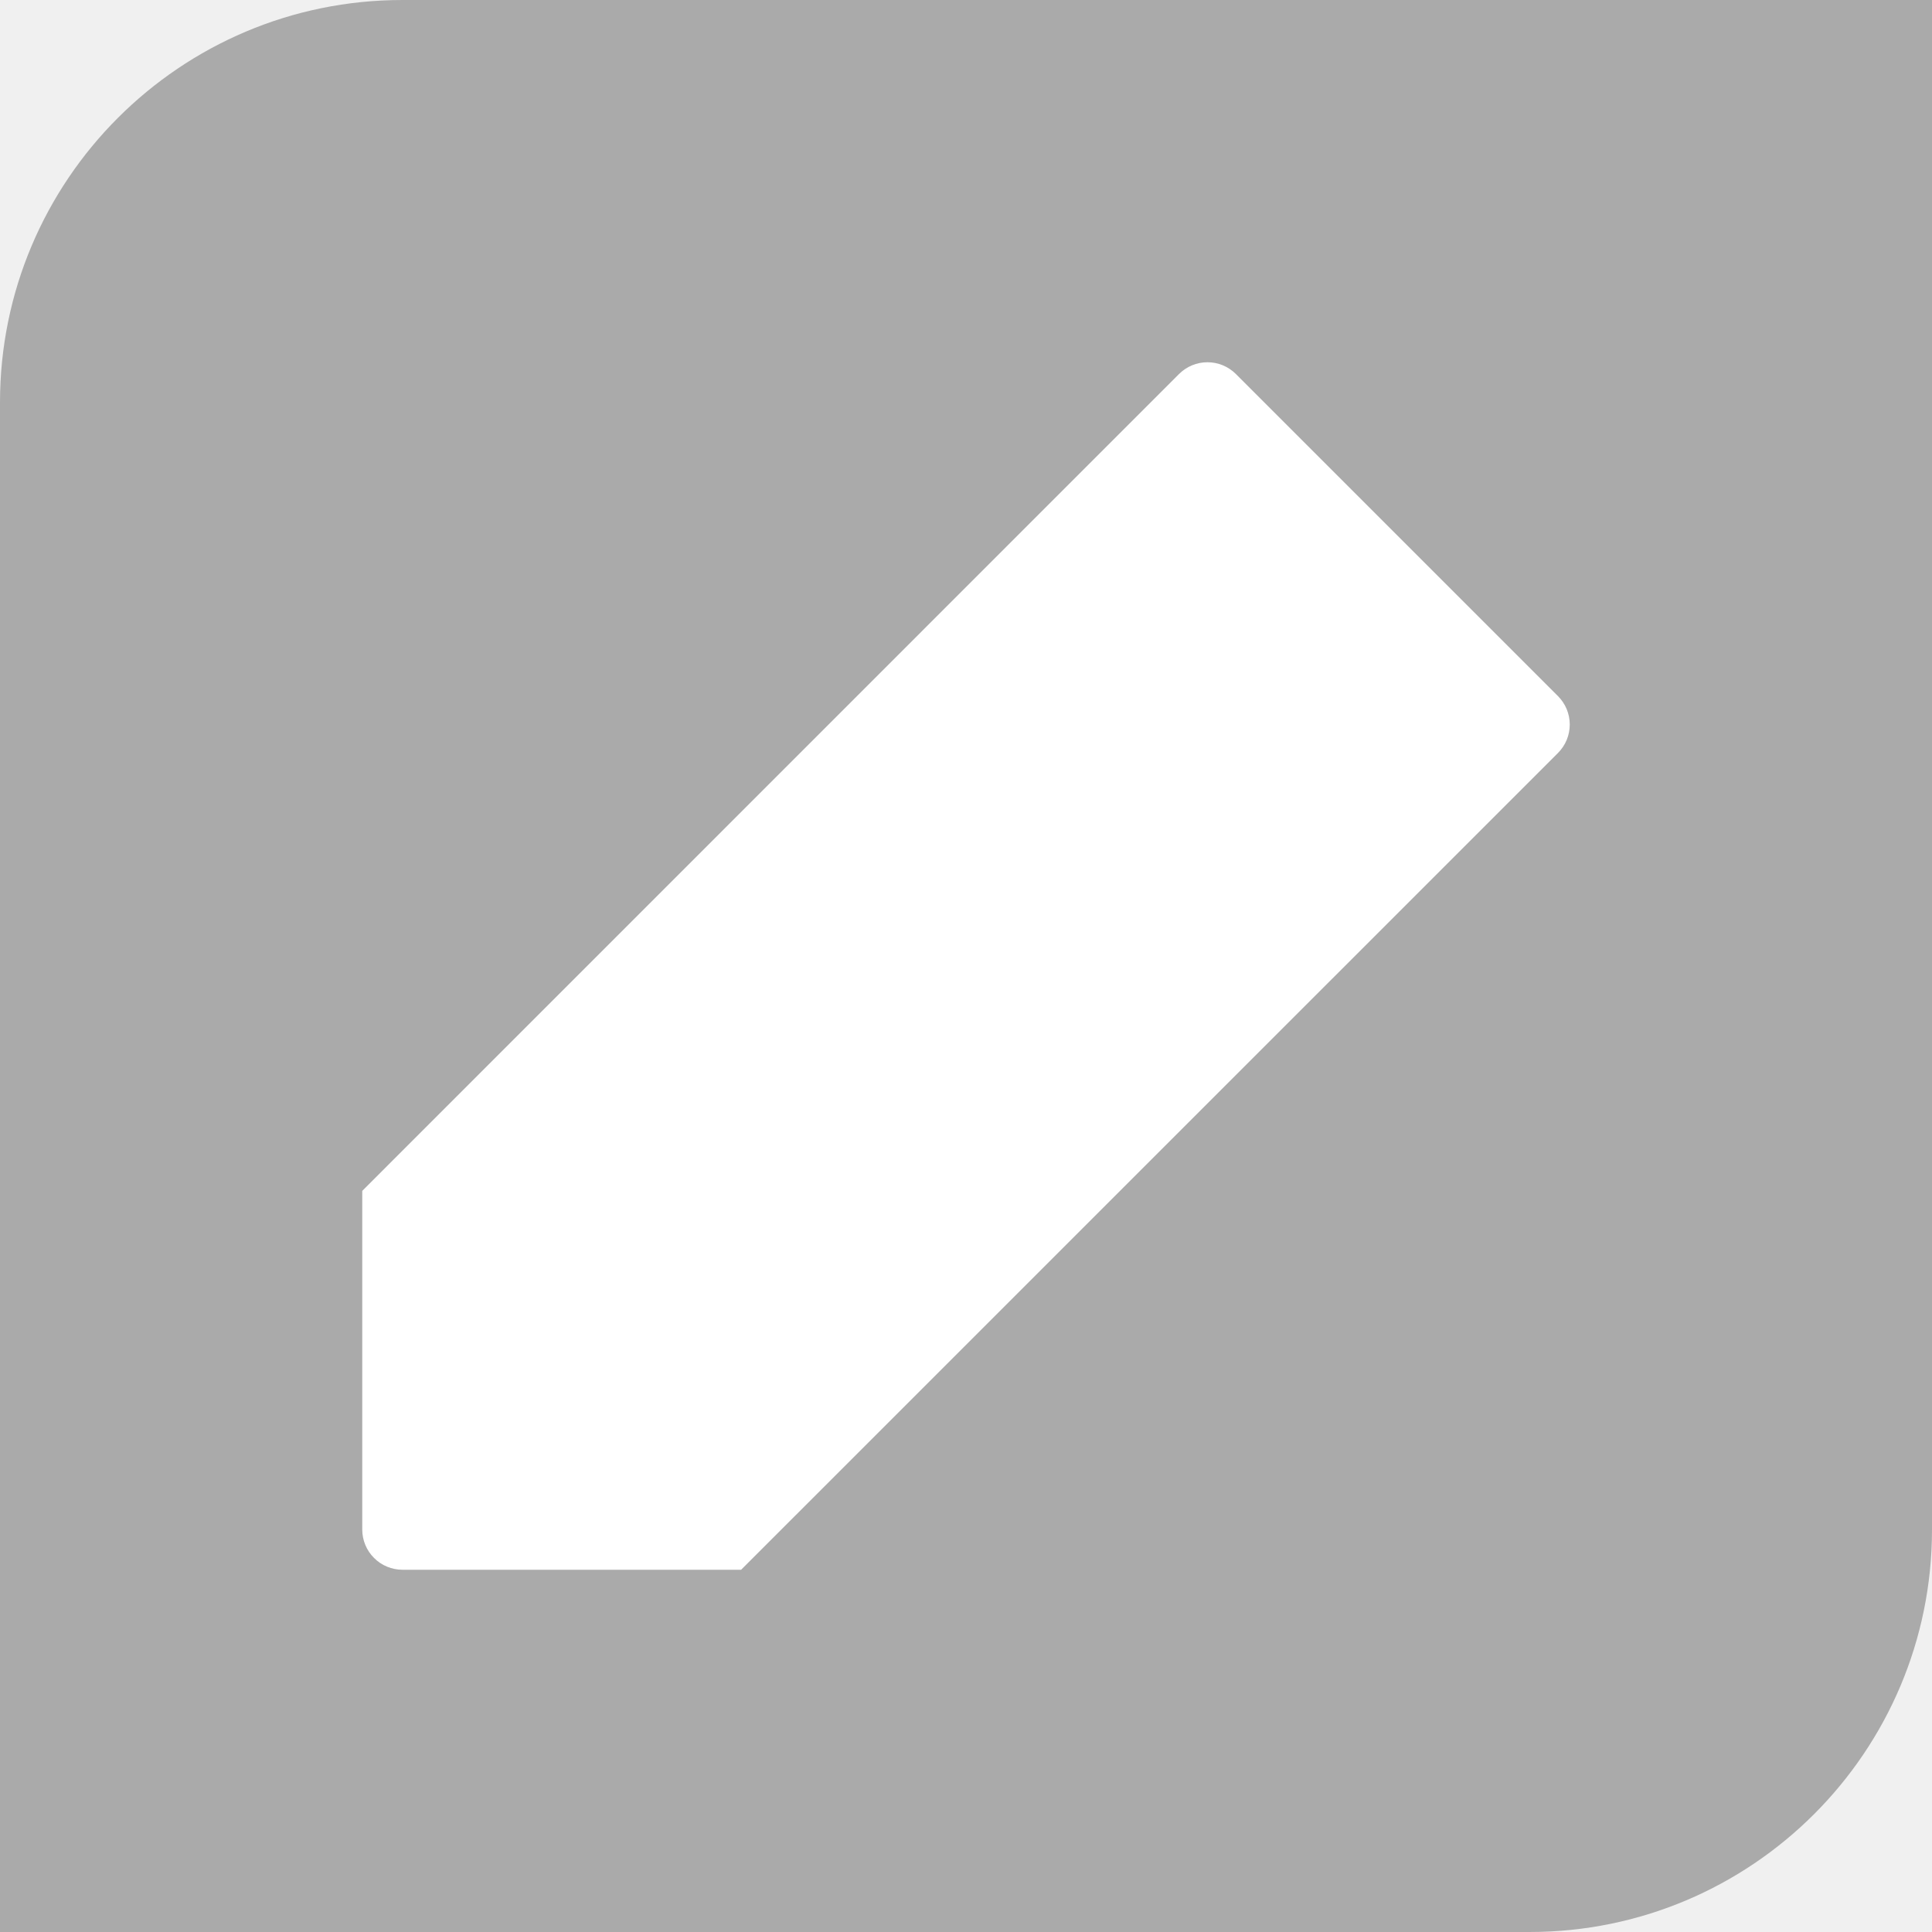
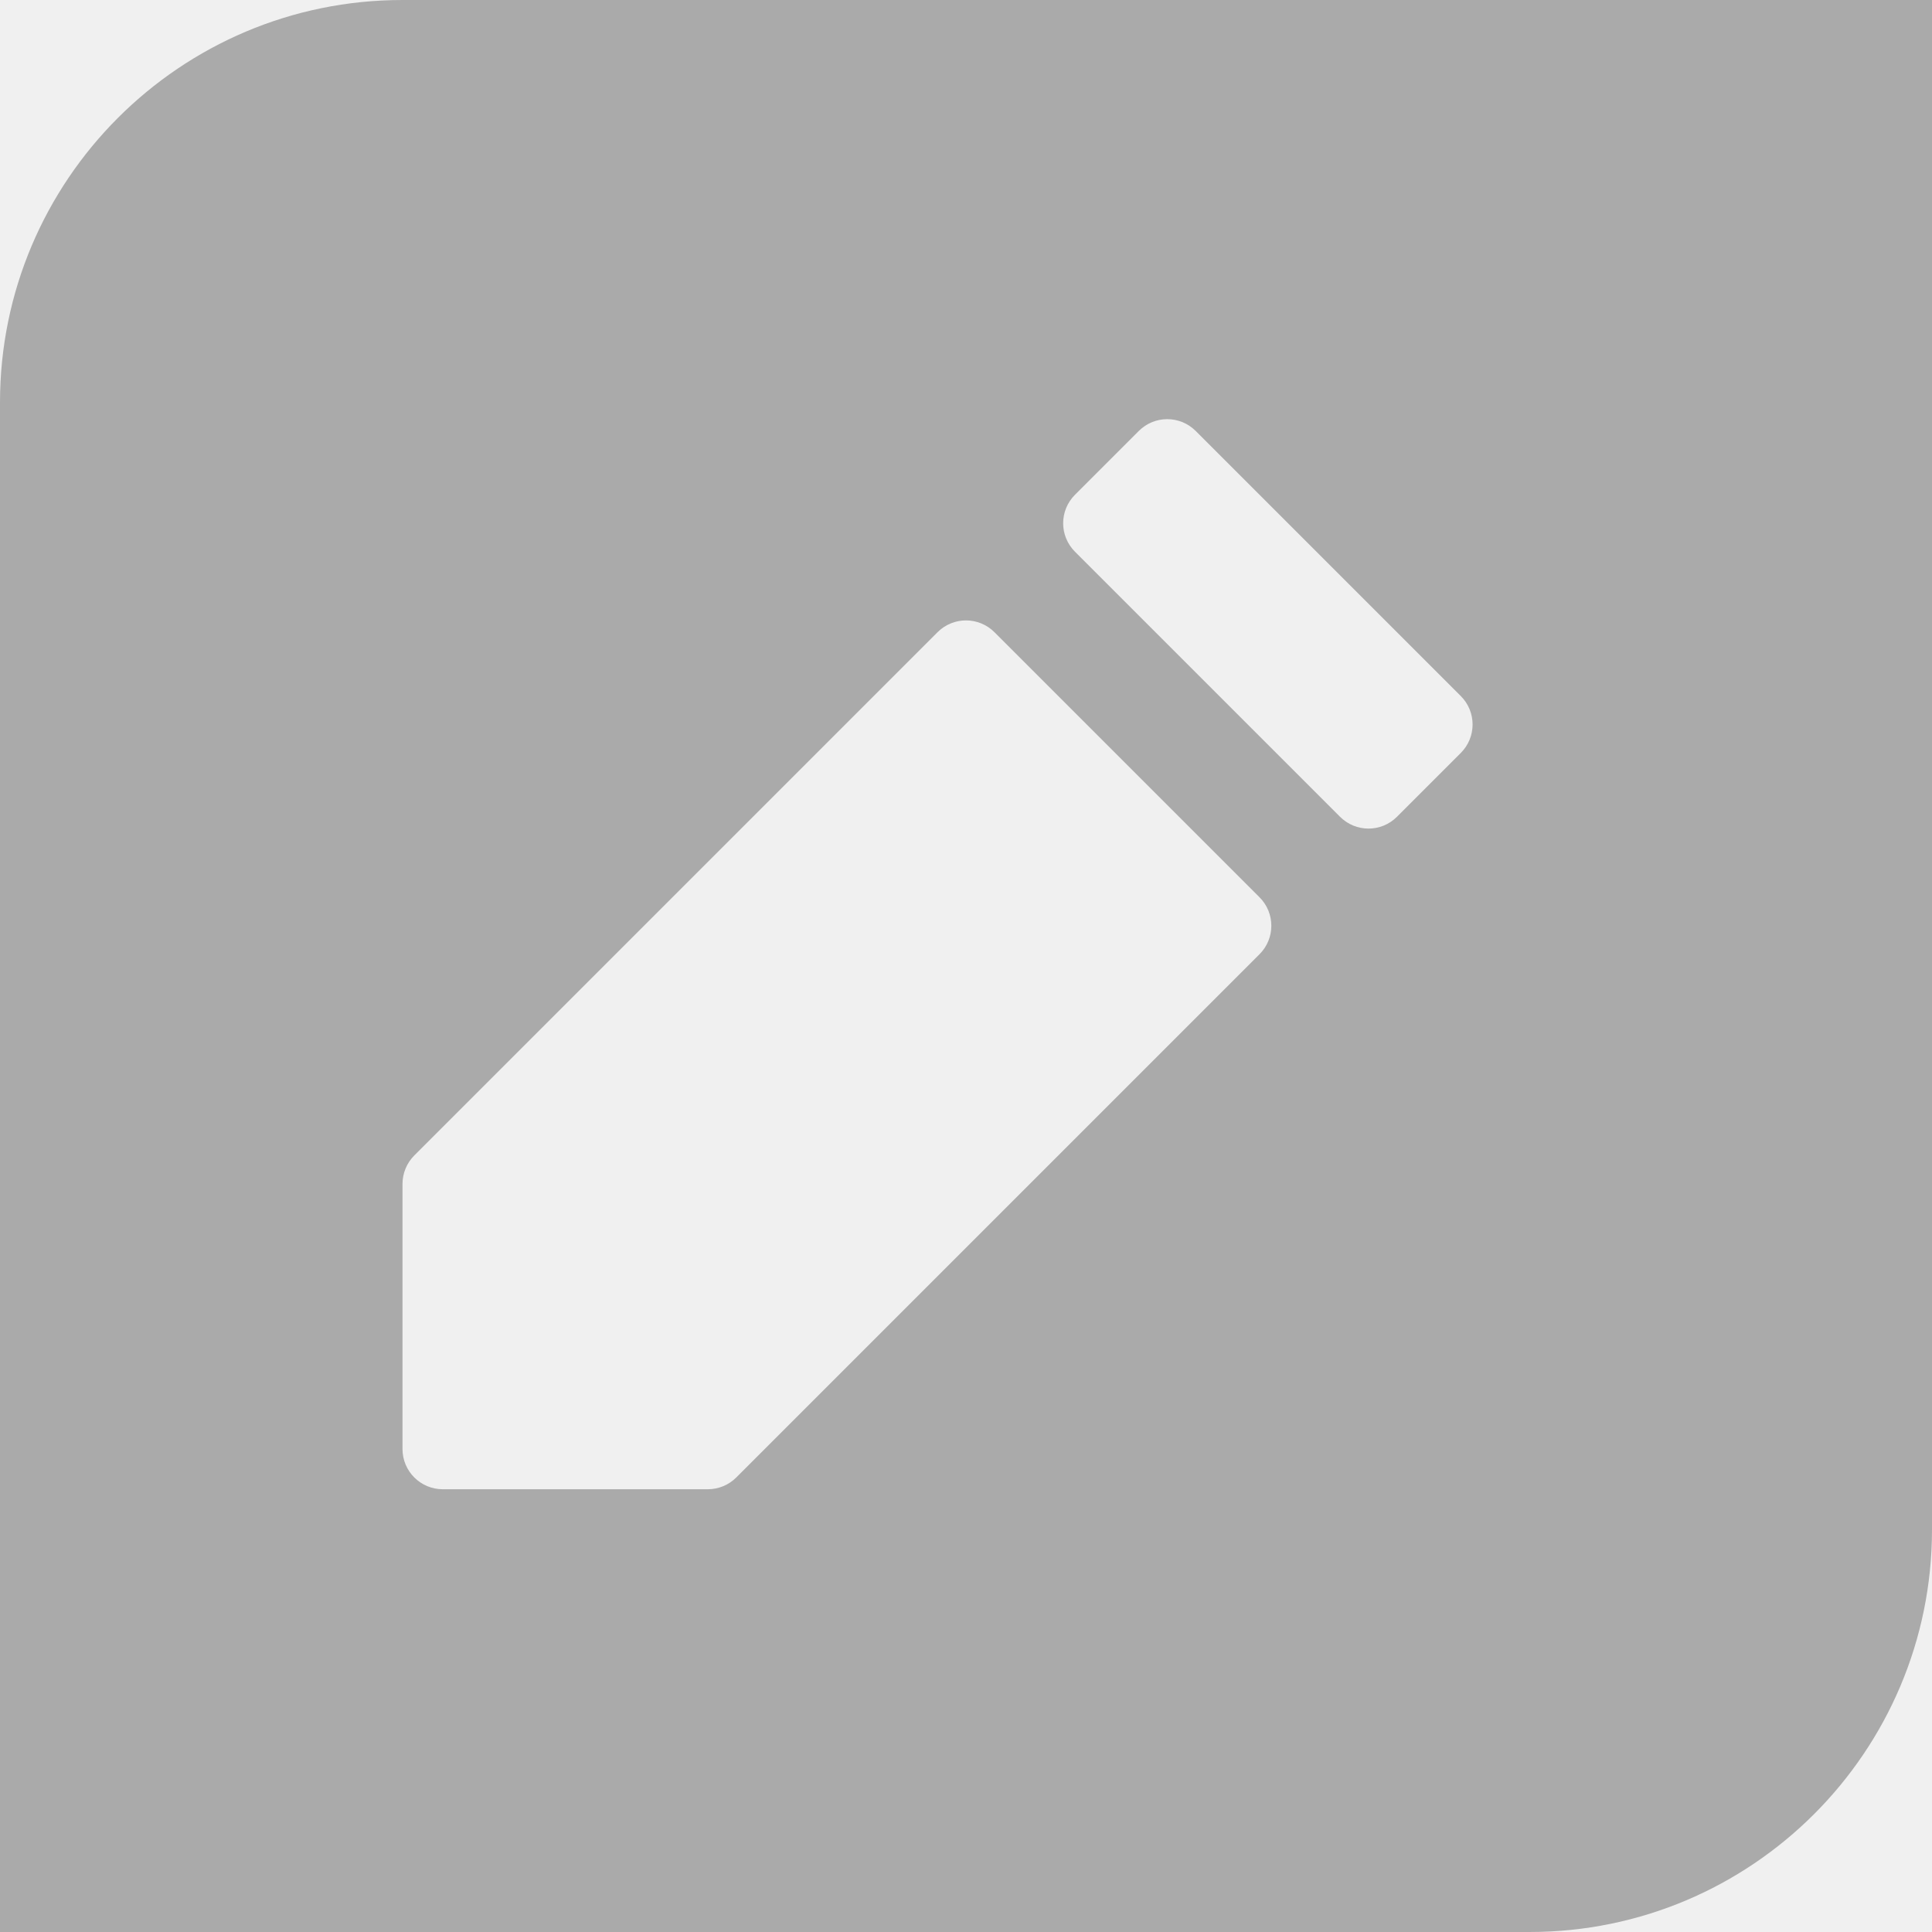
- <svg xmlns="http://www.w3.org/2000/svg" width="24" height="24" viewBox="0 0 48 48" fill="none">
-   <g id="Icons template export">
-     <path d="M0 10C0 4.477 4.477 0 10 0H48V38C48 43.523 43.523 48 38 48H0V10Z" fill="#AAAAAA" />
-     <path id="Vector" d="M30.707 9.294C30.614 9.201 30.503 9.127 30.382 9.076C30.261 9.026 30.13 9 29.999 9C29.867 9 29.737 9.026 29.616 9.076C29.494 9.127 29.384 9.201 29.291 9.294L9 29.587V38C9 38.265 9.105 38.52 9.293 38.707C9.48 38.895 9.735 39 10 39H18.413L38.706 18.709C38.799 18.616 38.873 18.506 38.924 18.384C38.974 18.263 39 18.133 39 18.001C39 17.87 38.974 17.739 38.924 17.618C38.873 17.497 38.799 17.386 38.706 17.293L30.707 9.294Z" fill="white" />
-   </g>
+ <svg xmlns="http://www.w3.org/2000/svg" width="24" height="24" viewBox="0 0 24 24" fill="none">
+   <path fill-rule="evenodd" clip-rule="evenodd" d="M0 5C0 2.239 2.239 0 5 0H24V19C24 21.761 21.761 24 19 24H0V5ZM8.793 18.5H5.5C5.224 18.5 5 18.276 5 18V14.707C5 14.575 5.053 14.447 5.146 14.354L11.646 7.854C11.842 7.658 12.158 7.658 12.354 7.854L15.646 11.146C15.842 11.342 15.842 11.658 15.646 11.854L13 14.5L9.146 18.354C9.053 18.447 8.925 18.5 8.793 18.5ZM13.354 6.854L16.646 10.146C16.842 10.342 17.158 10.342 17.354 10.146L18.146 9.354C18.342 9.158 18.342 8.842 18.146 8.646L14.854 5.354C14.658 5.158 14.342 5.158 14.146 5.354L13.354 6.146C13.158 6.342 13.158 6.658 13.354 6.854Z" fill="#AAAAAA" />
</svg>
